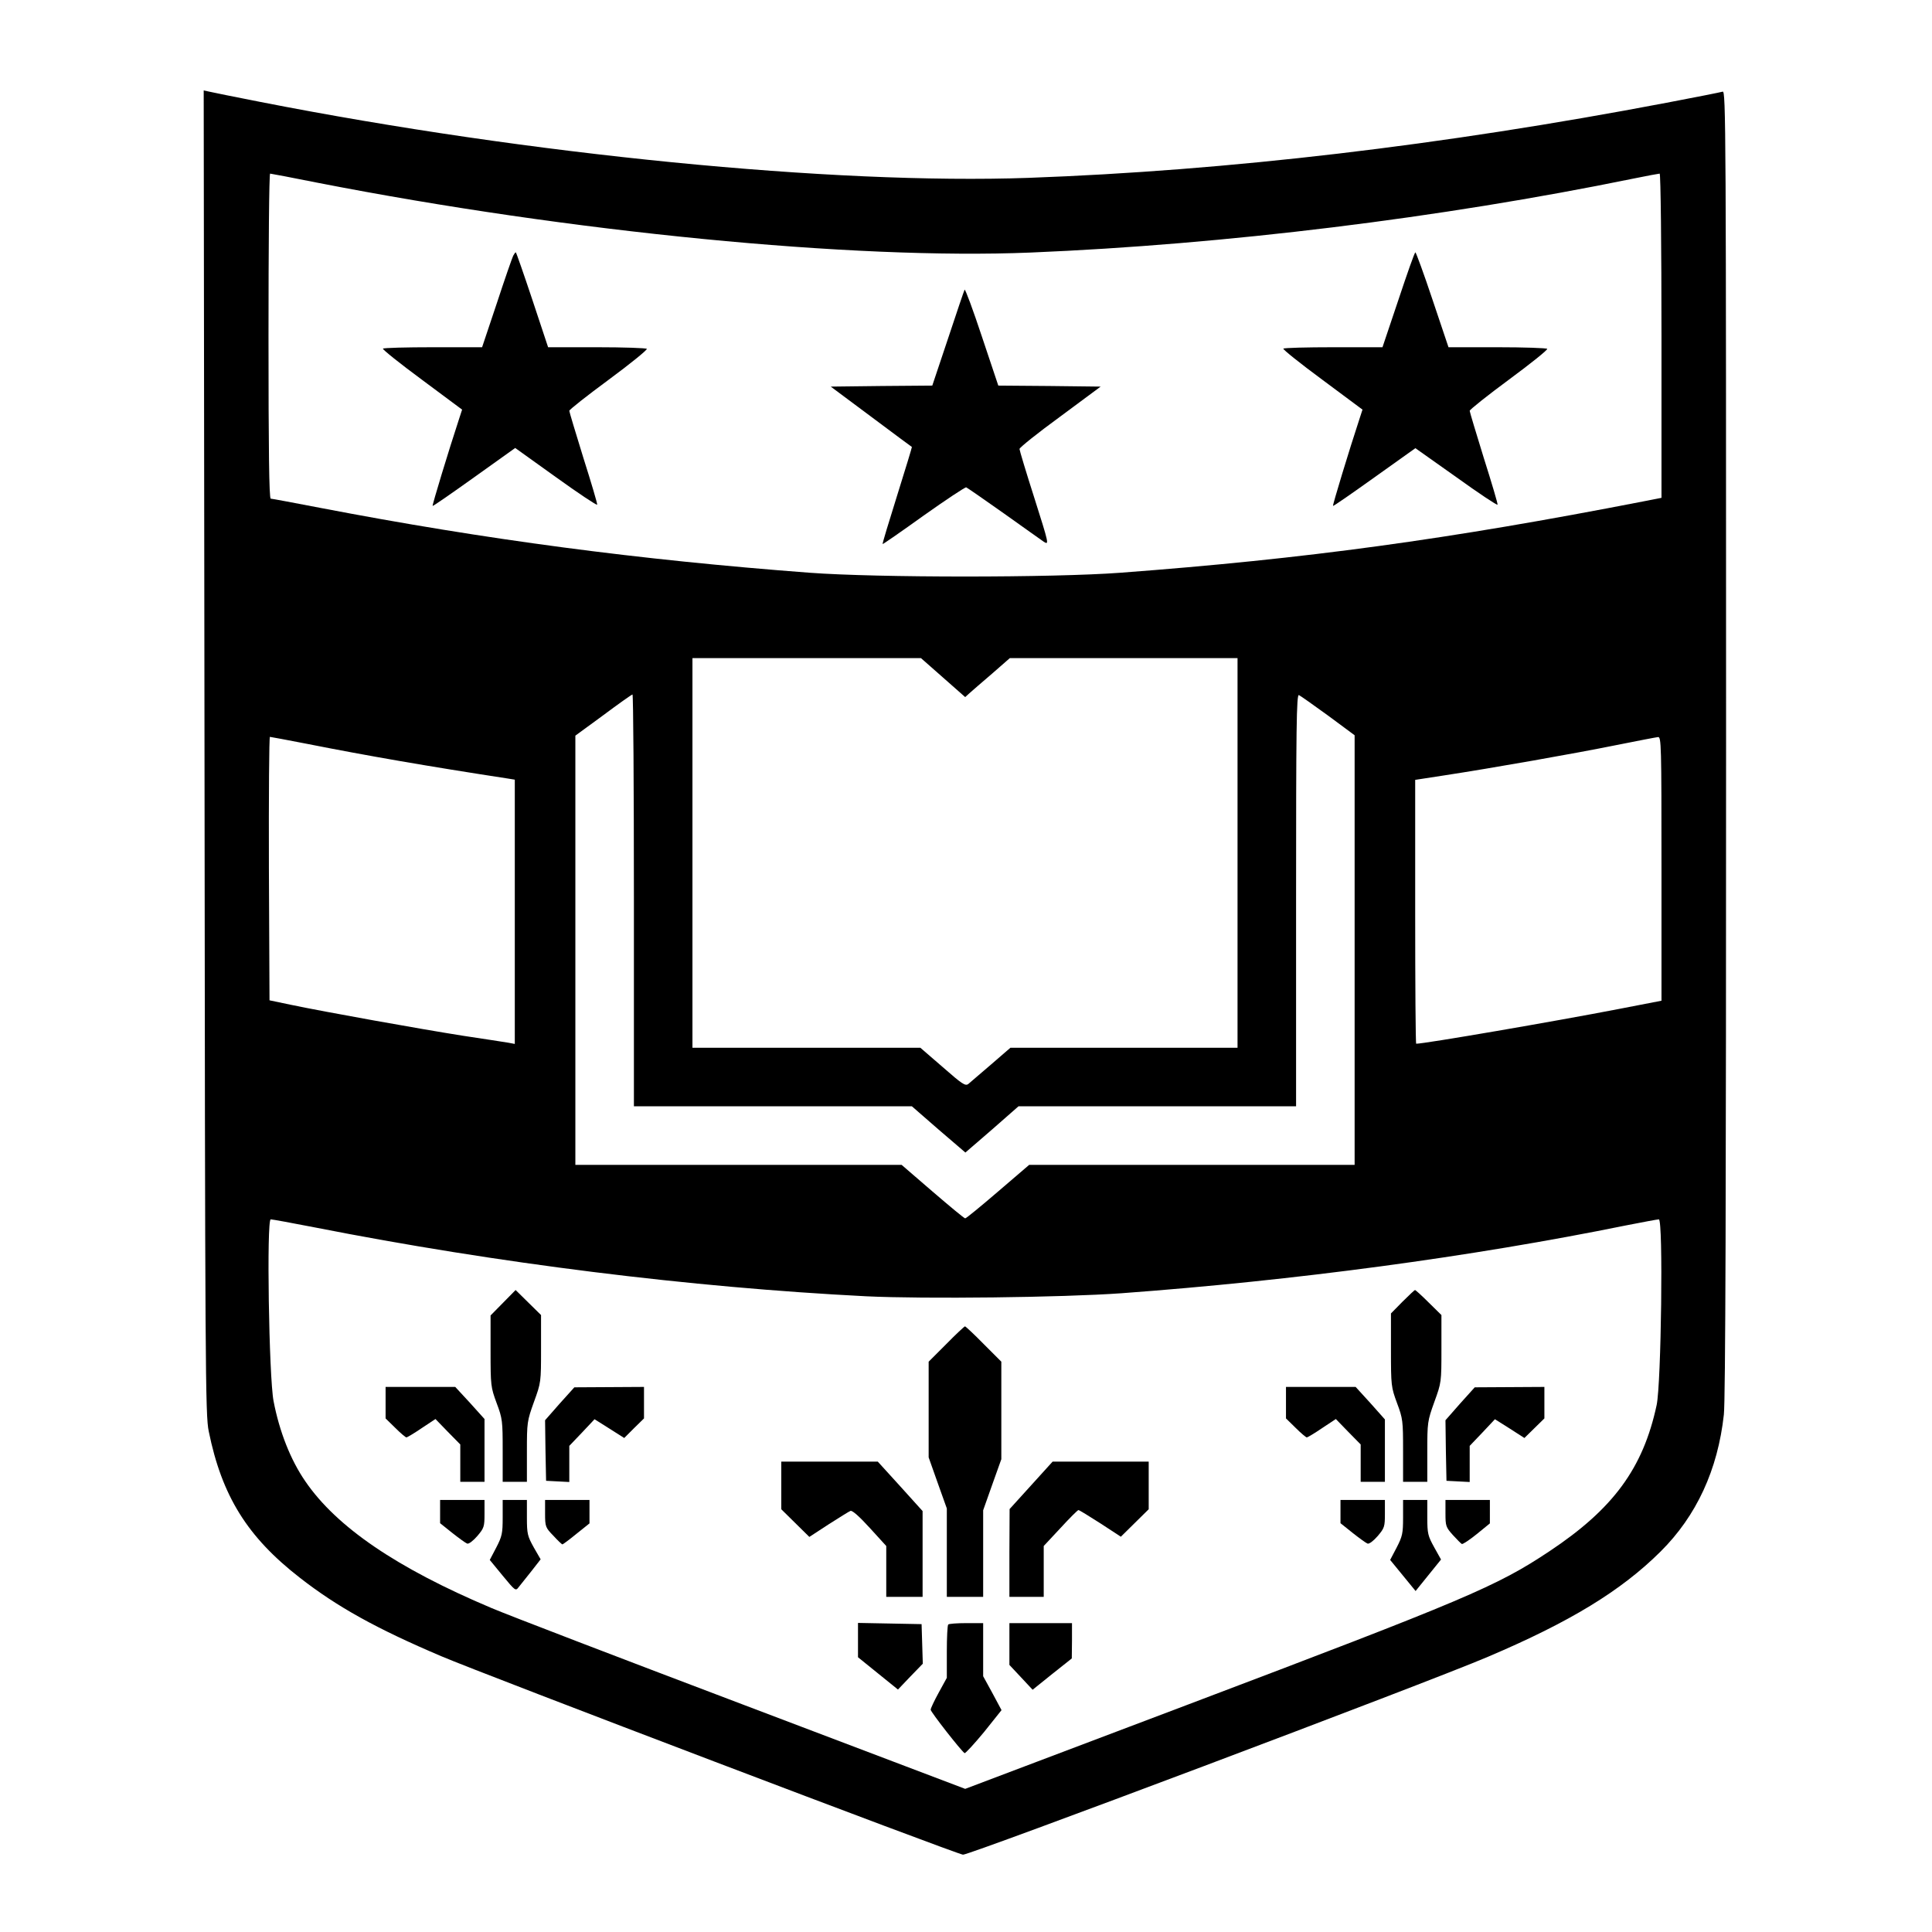
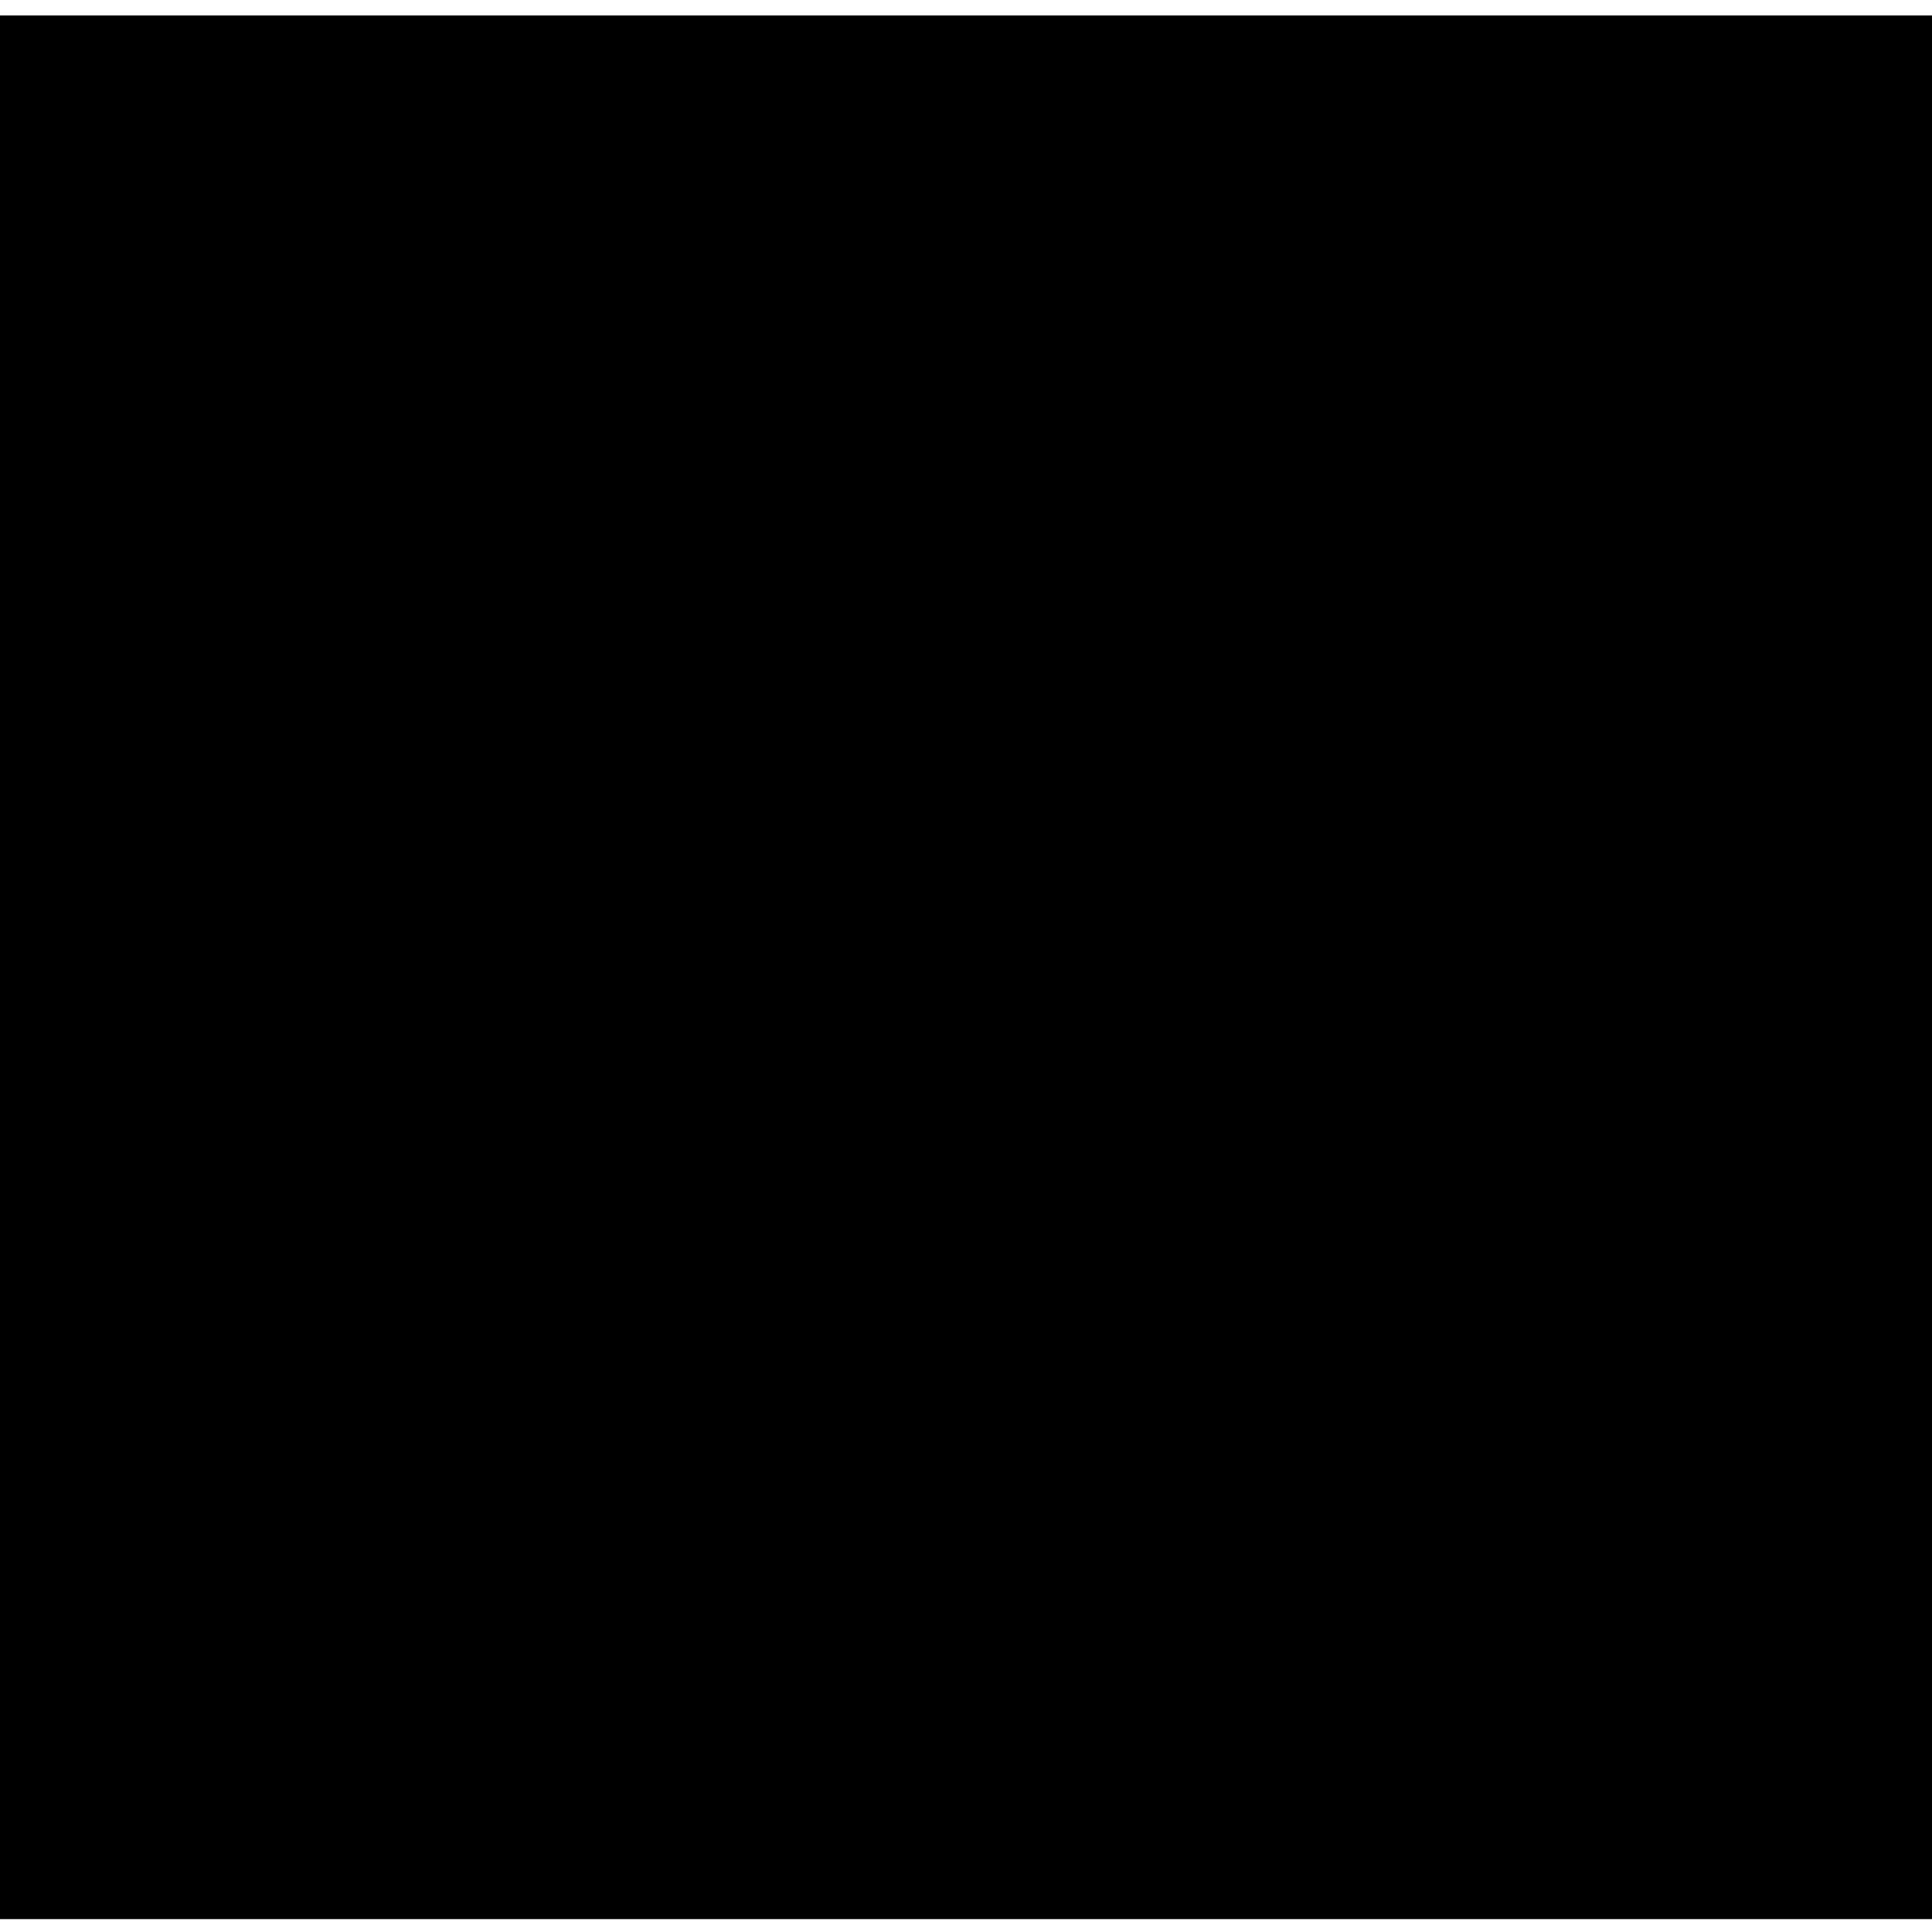
- <svg xmlns="http://www.w3.org/2000/svg" version="1.0" width="957pt" height="957pt" viewBox="0 0 957 957" preserveAspectRatio="xMidYMid meet">
-   <g transform="translate(0,957) scale(0.1,-0.1)" fill="#000000" stroke="none">
-     <path d="M1013 5844 c3 -3067 4 -3285 21 -3364 65 -320 191 -523 451 -725 186 -145 379 -252 701 -389 211 -90 2541 -976 2584 -983 27 -4 2293 849 2600 980 407 173 660 327 856 522 177 176 283 404 313 678 8 67 11 1090 11 3327 0 3073 -1 3231 -17 3226 -10 -3 -135 -28 -278 -55 -1114 -212 -2170 -336 -3160 -372 -965 -34 -2469 114 -3805 376 -129 25 -245 49 -258 52 l-23 5 4 -3278z m559 2821 c1254 -245 2655 -382 3533 -346 965 40 2030 171 2984 366 68 14 128 25 132 25 5 0 9 -360 9 -803 l0 -803 -92 -18 c-966 -188 -1668 -284 -2588 -353 -334 -25 -1205 -25 -1540 0 -847 64 -1604 164 -2422 321 -130 25 -242 46 -247 46 -8 0 -11 246 -11 805 0 443 3 805 8 805 4 0 109 -20 234 -45z m3099 -2451 l110 -97 22 20 c12 11 62 54 111 96 l88 77 564 0 564 0 0 -965 0 -965 -563 0 -562 0 -96 -83 c-52 -45 -103 -88 -112 -96 -15 -12 -30 -2 -127 83 l-111 96 -564 0 -565 0 0 965 0 965 566 0 566 0 109 -96z m-1531 -1104 l0 -1020 688 0 689 0 132 -115 133 -114 132 114 131 115 688 0 687 0 0 1021 c0 856 2 1020 14 1016 7 -3 72 -49 145 -102 l131 -97 0 -1064 0 -1064 -806 0 -806 0 -154 -132 c-85 -73 -158 -133 -163 -133 -5 0 -77 60 -162 133 l-153 132 -808 0 -808 0 0 1063 0 1063 138 101 c75 56 140 102 145 103 4 0 7 -459 7 -1020z m-1617 775 c293 -58 598 -111 990 -171 l37 -6 0 -654 0 -655 -32 6 c-18 3 -121 19 -228 35 -209 33 -678 117 -850 153 l-105 22 -3 653 c-1 358 1 652 5 652 4 0 87 -16 186 -35z m6707 -618 l0 -654 -212 -41 c-315 -61 -961 -172 -1003 -172 -3 0 -5 294 -5 654 l0 653 143 22 c236 36 650 109 852 150 105 21 198 39 208 40 16 1 17 -36 17 -652z m-6670 -1777 c905 -178 1862 -297 2730 -341 290 -14 970 -6 1265 15 857 63 1732 180 2499 336 82 16 156 30 163 30 22 0 12 -812 -11 -920 -67 -313 -215 -514 -531 -724 -261 -174 -416 -239 -1792 -760 l-1102 -417 -1094 415 c-602 228 -1166 444 -1253 481 -469 198 -767 401 -922 628 -73 106 -128 246 -157 397 -23 121 -35 900 -14 900 8 0 106 -18 219 -40z" />
-     <path d="M2542 8303 c-5 -10 -42 -116 -81 -235 l-73 -218 -242 0 c-134 0 -246 -3 -249 -7 -4 -3 83 -73 193 -154 l199 -148 -14 -43 c-53 -161 -135 -431 -132 -434 2 -2 94 62 206 142 l203 145 201 -144 c111 -80 203 -141 205 -137 2 4 -29 108 -68 231 -38 123 -70 229 -70 234 0 6 88 75 195 154 107 79 192 148 189 153 -3 4 -114 8 -247 8 l-242 0 -78 235 c-43 129 -80 235 -82 235 -3 0 -8 -8 -13 -17z" />
-     <path d="M6927 8085 l-79 -235 -242 0 c-134 0 -246 -3 -249 -7 -4 -3 83 -73 193 -154 l199 -148 -14 -43 c-53 -161 -135 -431 -132 -434 2 -2 94 62 206 142 l202 144 202 -143 c111 -80 203 -141 205 -137 2 4 -29 108 -68 231 -38 123 -70 229 -70 234 0 6 88 76 195 155 107 79 192 147 189 152 -3 4 -114 8 -247 8 l-242 0 -79 235 c-43 129 -82 235 -85 235 -4 0 -41 -106 -84 -235z" />
-     <path d="M4778 8135 c-3 -6 -40 -115 -82 -242 l-78 -233 -251 -2 -252 -3 200 -149 c110 -82 201 -150 202 -150 1 -1 -32 -109 -73 -240 -41 -131 -74 -239 -72 -241 2 -1 93 62 203 141 110 78 205 141 211 140 5 -2 89 -60 185 -128 95 -68 186 -132 200 -142 26 -16 25 -11 -47 216 -41 128 -74 238 -74 244 0 7 90 79 201 160 l201 149 -254 3 -253 2 -81 242 c-44 133 -83 238 -86 233z" />
-     <path d="M2492 3117 l-62 -63 0 -176 c0 -172 1 -179 30 -258 29 -77 30 -89 30 -236 l0 -154 60 0 60 0 0 150 c0 145 1 151 35 246 35 96 35 98 35 263 l0 167 -63 62 -63 62 -62 -63z" />
-     <path d="M6947 3122 l-57 -58 0 -181 c0 -177 1 -184 30 -263 29 -77 30 -89 30 -236 l0 -154 60 0 60 0 0 150 c0 145 1 151 35 246 35 96 35 98 35 263 l0 167 -63 62 c-34 34 -65 62 -68 62 -2 0 -30 -26 -62 -58z" />
-     <path d="M4687 2912 l-87 -87 0 -237 0 -237 45 -127 45 -126 0 -219 0 -219 90 0 90 0 0 214 0 215 45 127 45 126 0 242 0 241 -87 87 c-48 49 -90 88 -93 88 -3 0 -45 -39 -93 -88z" />
-     <path d="M1910 2622 l0 -78 48 -47 c26 -26 51 -47 55 -47 4 0 38 20 76 46 l68 45 61 -63 62 -63 0 -92 0 -93 60 0 60 0 0 156 0 155 -72 80 -73 79 -172 0 -173 0 0 -78z" />
-     <path d="M2772 2617 l-72 -82 2 -150 3 -150 58 -3 57 -3 0 89 0 90 63 66 62 66 73 -46 74 -47 49 49 49 48 0 78 0 78 -172 -1 -173 -1 -73 -81z" />
-     <path d="M6370 2622 l0 -78 48 -47 c26 -26 51 -47 55 -47 4 0 38 20 76 46 l68 45 61 -63 62 -63 0 -92 0 -93 60 0 60 0 0 155 0 154 -72 81 -73 80 -172 0 -173 0 0 -78z" />
-     <path d="M7232 2617 l-72 -82 2 -150 3 -150 58 -3 57 -3 0 89 0 90 63 66 62 66 73 -46 73 -47 50 49 49 48 0 78 0 78 -172 -1 -173 -1 -73 -81z" />
-     <path d="M3870 2212 l0 -118 69 -68 70 -69 95 62 c52 33 101 64 109 67 9 3 44 -28 95 -84 l82 -90 0 -126 0 -126 90 0 90 0 0 213 0 212 -111 123 -111 122 -239 0 -239 0 0 -118z" />
-     <path d="M5108 2213 l-107 -118 -1 -217 0 -218 85 0 85 0 0 126 0 126 83 89 c45 49 85 89 89 89 4 0 53 -30 109 -66 l101 -66 69 68 69 68 0 118 0 118 -238 0 -238 0 -106 -117z" />
-     <path d="M2180 2083 l0 -58 60 -48 c33 -26 66 -50 74 -53 8 -3 29 13 50 37 34 40 36 47 36 111 l0 68 -110 0 -110 0 0 -57z" />
-     <path d="M2490 2053 c0 -78 -3 -93 -32 -149 l-32 -61 64 -78 c62 -75 64 -77 79 -57 9 11 37 47 63 79 l46 59 -34 59 c-31 56 -34 67 -34 148 l0 87 -60 0 -60 0 0 -87z" />
-     <path d="M2700 2073 c0 -65 2 -70 41 -110 22 -24 42 -43 45 -43 2 0 34 23 69 52 l65 52 0 58 0 58 -110 0 -110 0 0 -67z" />
-     <path d="M6640 2083 l0 -58 60 -48 c33 -26 66 -50 74 -53 8 -3 29 13 50 37 34 40 36 47 36 111 l0 68 -110 0 -110 0 0 -57z" />
-     <path d="M6950 2053 c0 -78 -3 -93 -32 -149 l-32 -61 63 -77 63 -77 63 78 63 78 -34 61 c-31 56 -34 68 -34 147 l0 87 -60 0 -60 0 0 -87z" />
-     <path d="M7160 2074 c0 -63 2 -69 37 -108 20 -22 40 -42 44 -44 5 -2 38 20 74 49 l65 53 0 58 0 58 -110 0 -110 0 0 -66z" />
-     <path d="M4250 1446 l0 -85 99 -80 99 -80 61 64 62 64 -3 98 -3 98 -157 3 -158 3 0 -85z" />
-     <path d="M4697 1523 c-4 -3 -7 -64 -7 -135 l0 -129 -40 -73 c-22 -40 -40 -78 -40 -85 0 -11 151 -204 168 -215 4 -2 47 45 96 104 l87 109 -45 84 -46 84 0 132 0 131 -83 0 c-46 0 -87 -3 -90 -7z" />
-     <path d="M5000 1426 l0 -103 58 -62 57 -61 97 78 97 77 1 88 0 87 -155 0 -155 0 0 -104z" />
+ <svg xmlns="http://www.w3.org/2000/svg" version="1.0" width="750pt" height="750pt" viewBox="0 0 750 750" preserveAspectRatio="xMidYMid meet">
+   <g transform="translate(0,750) scale(0.1,-0.1)" fill="#000000" stroke="none">
+     <path d="M0 3745 l0 -3695 3750 0 3750 0 0 3695 0 3695 -3750 0 -3750 0 0 -3695z" />
  </g>
</svg>
